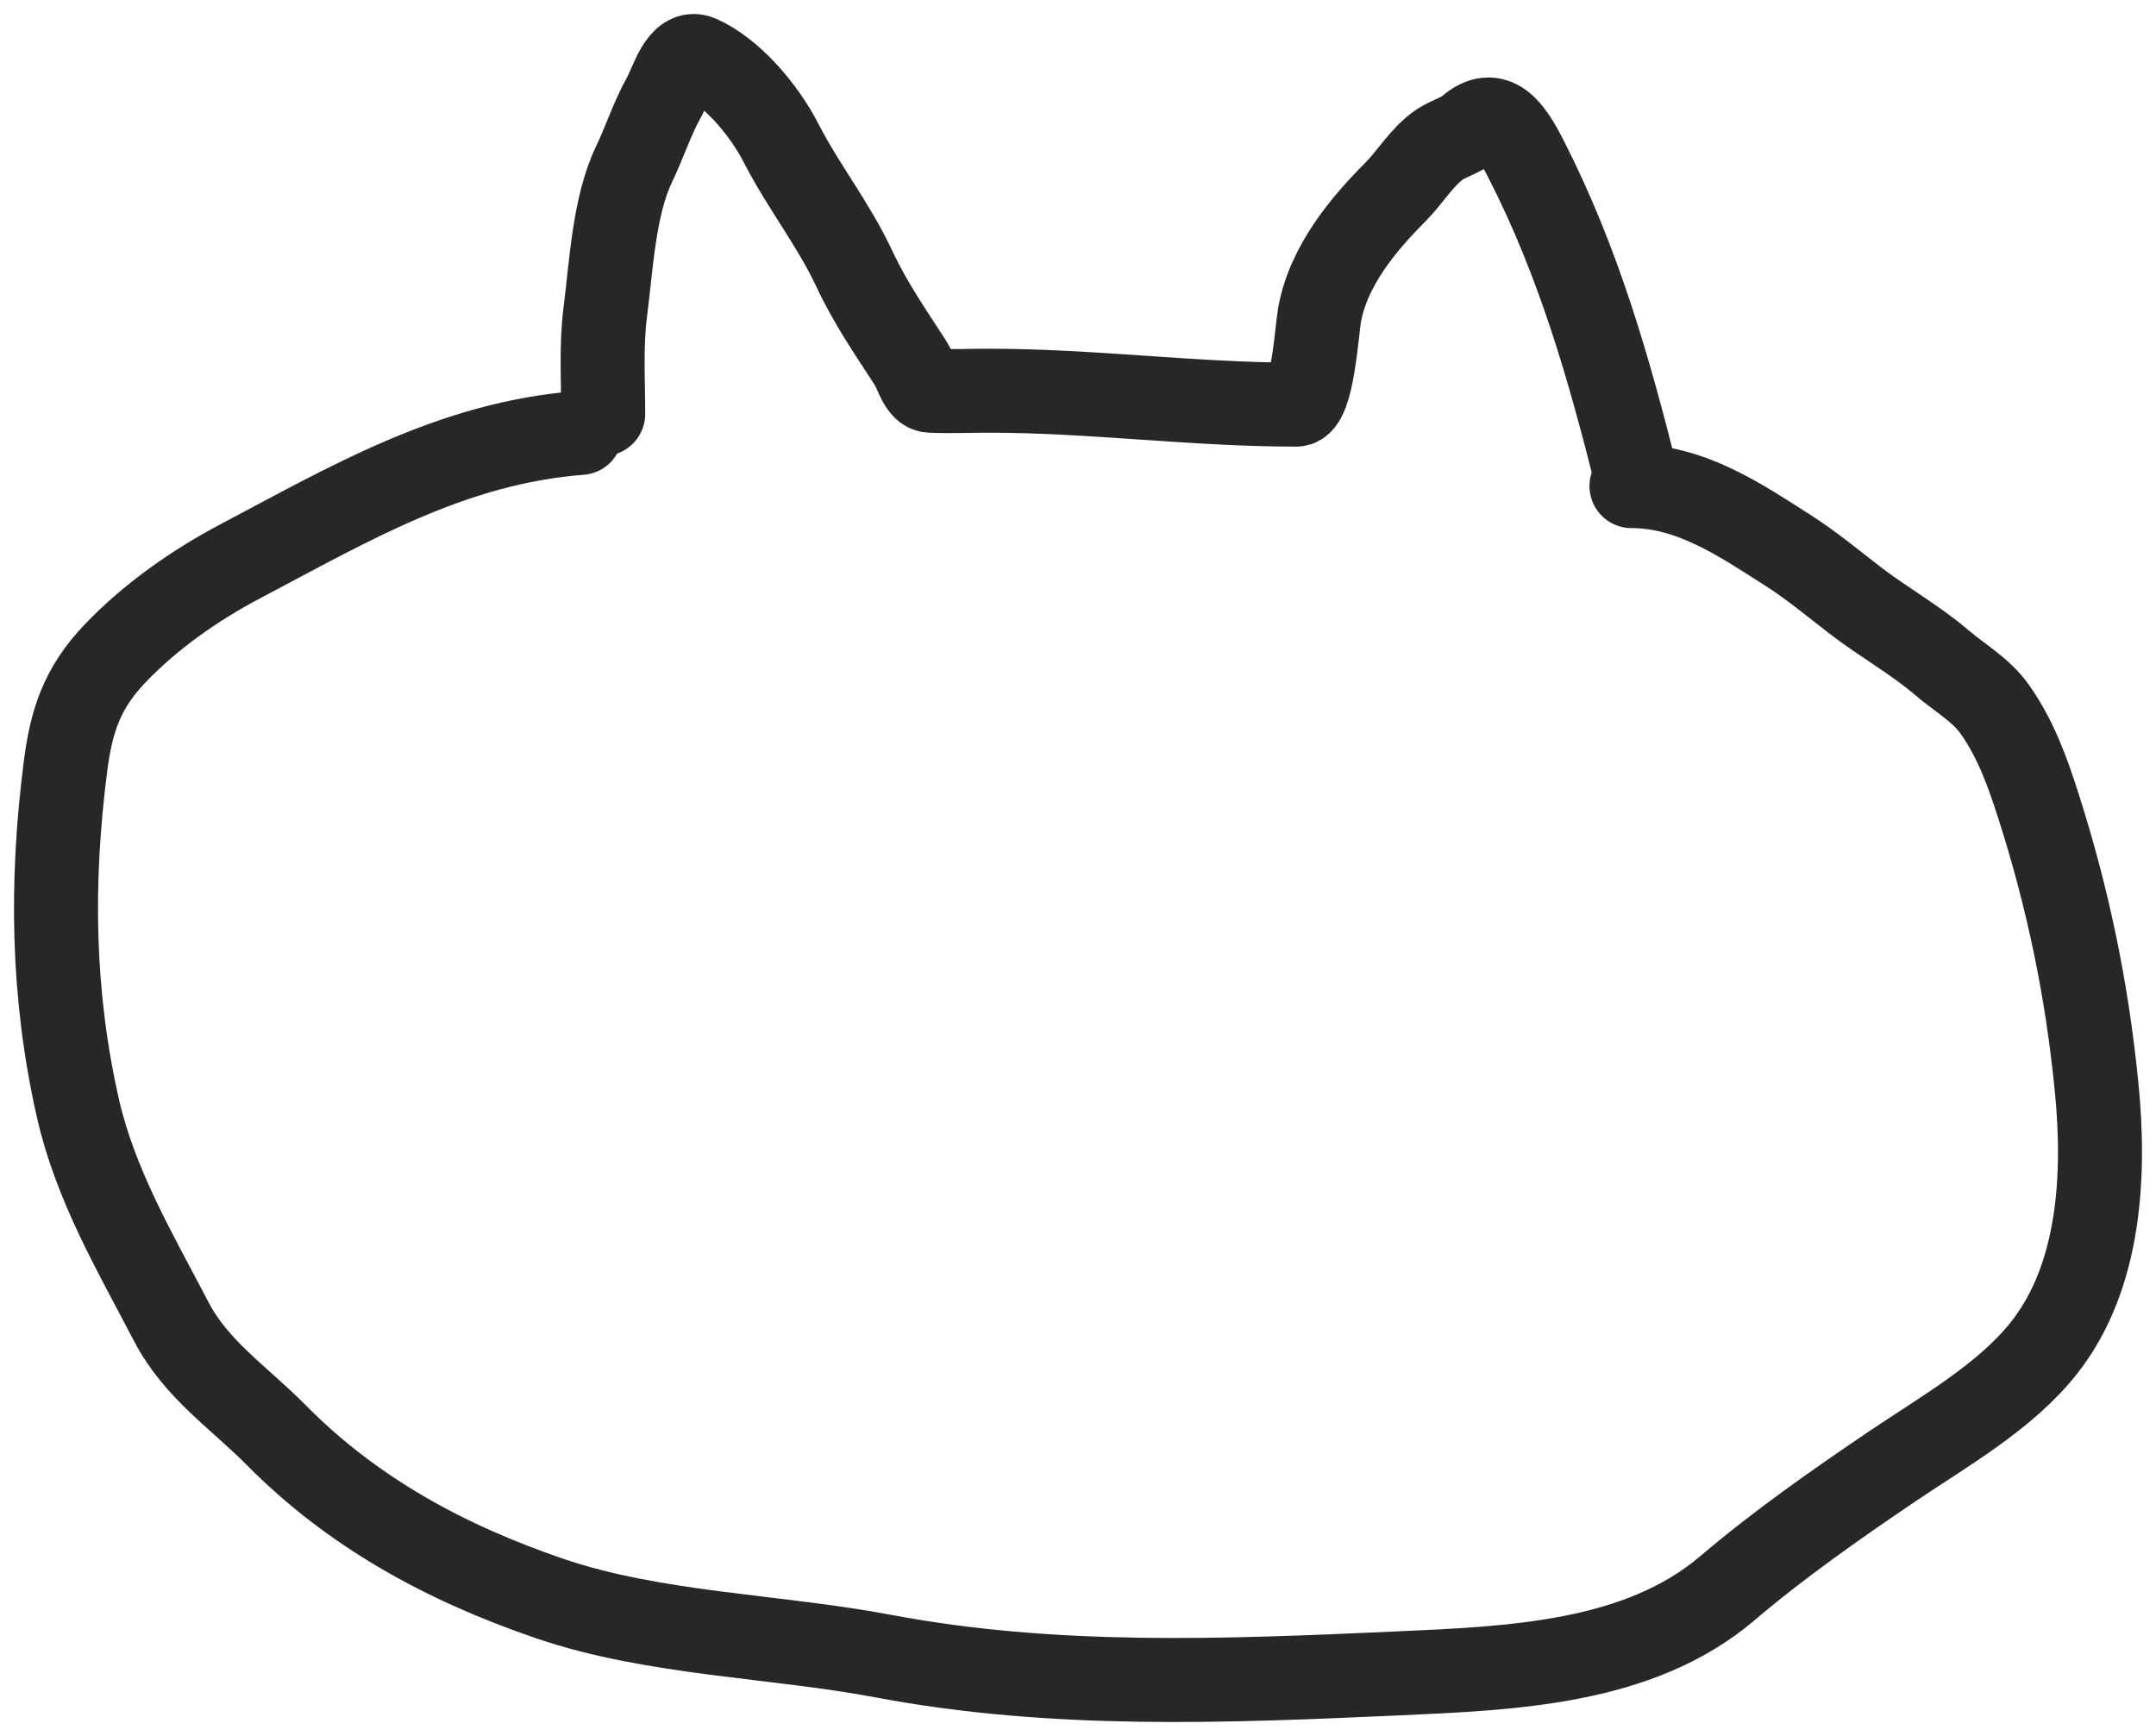
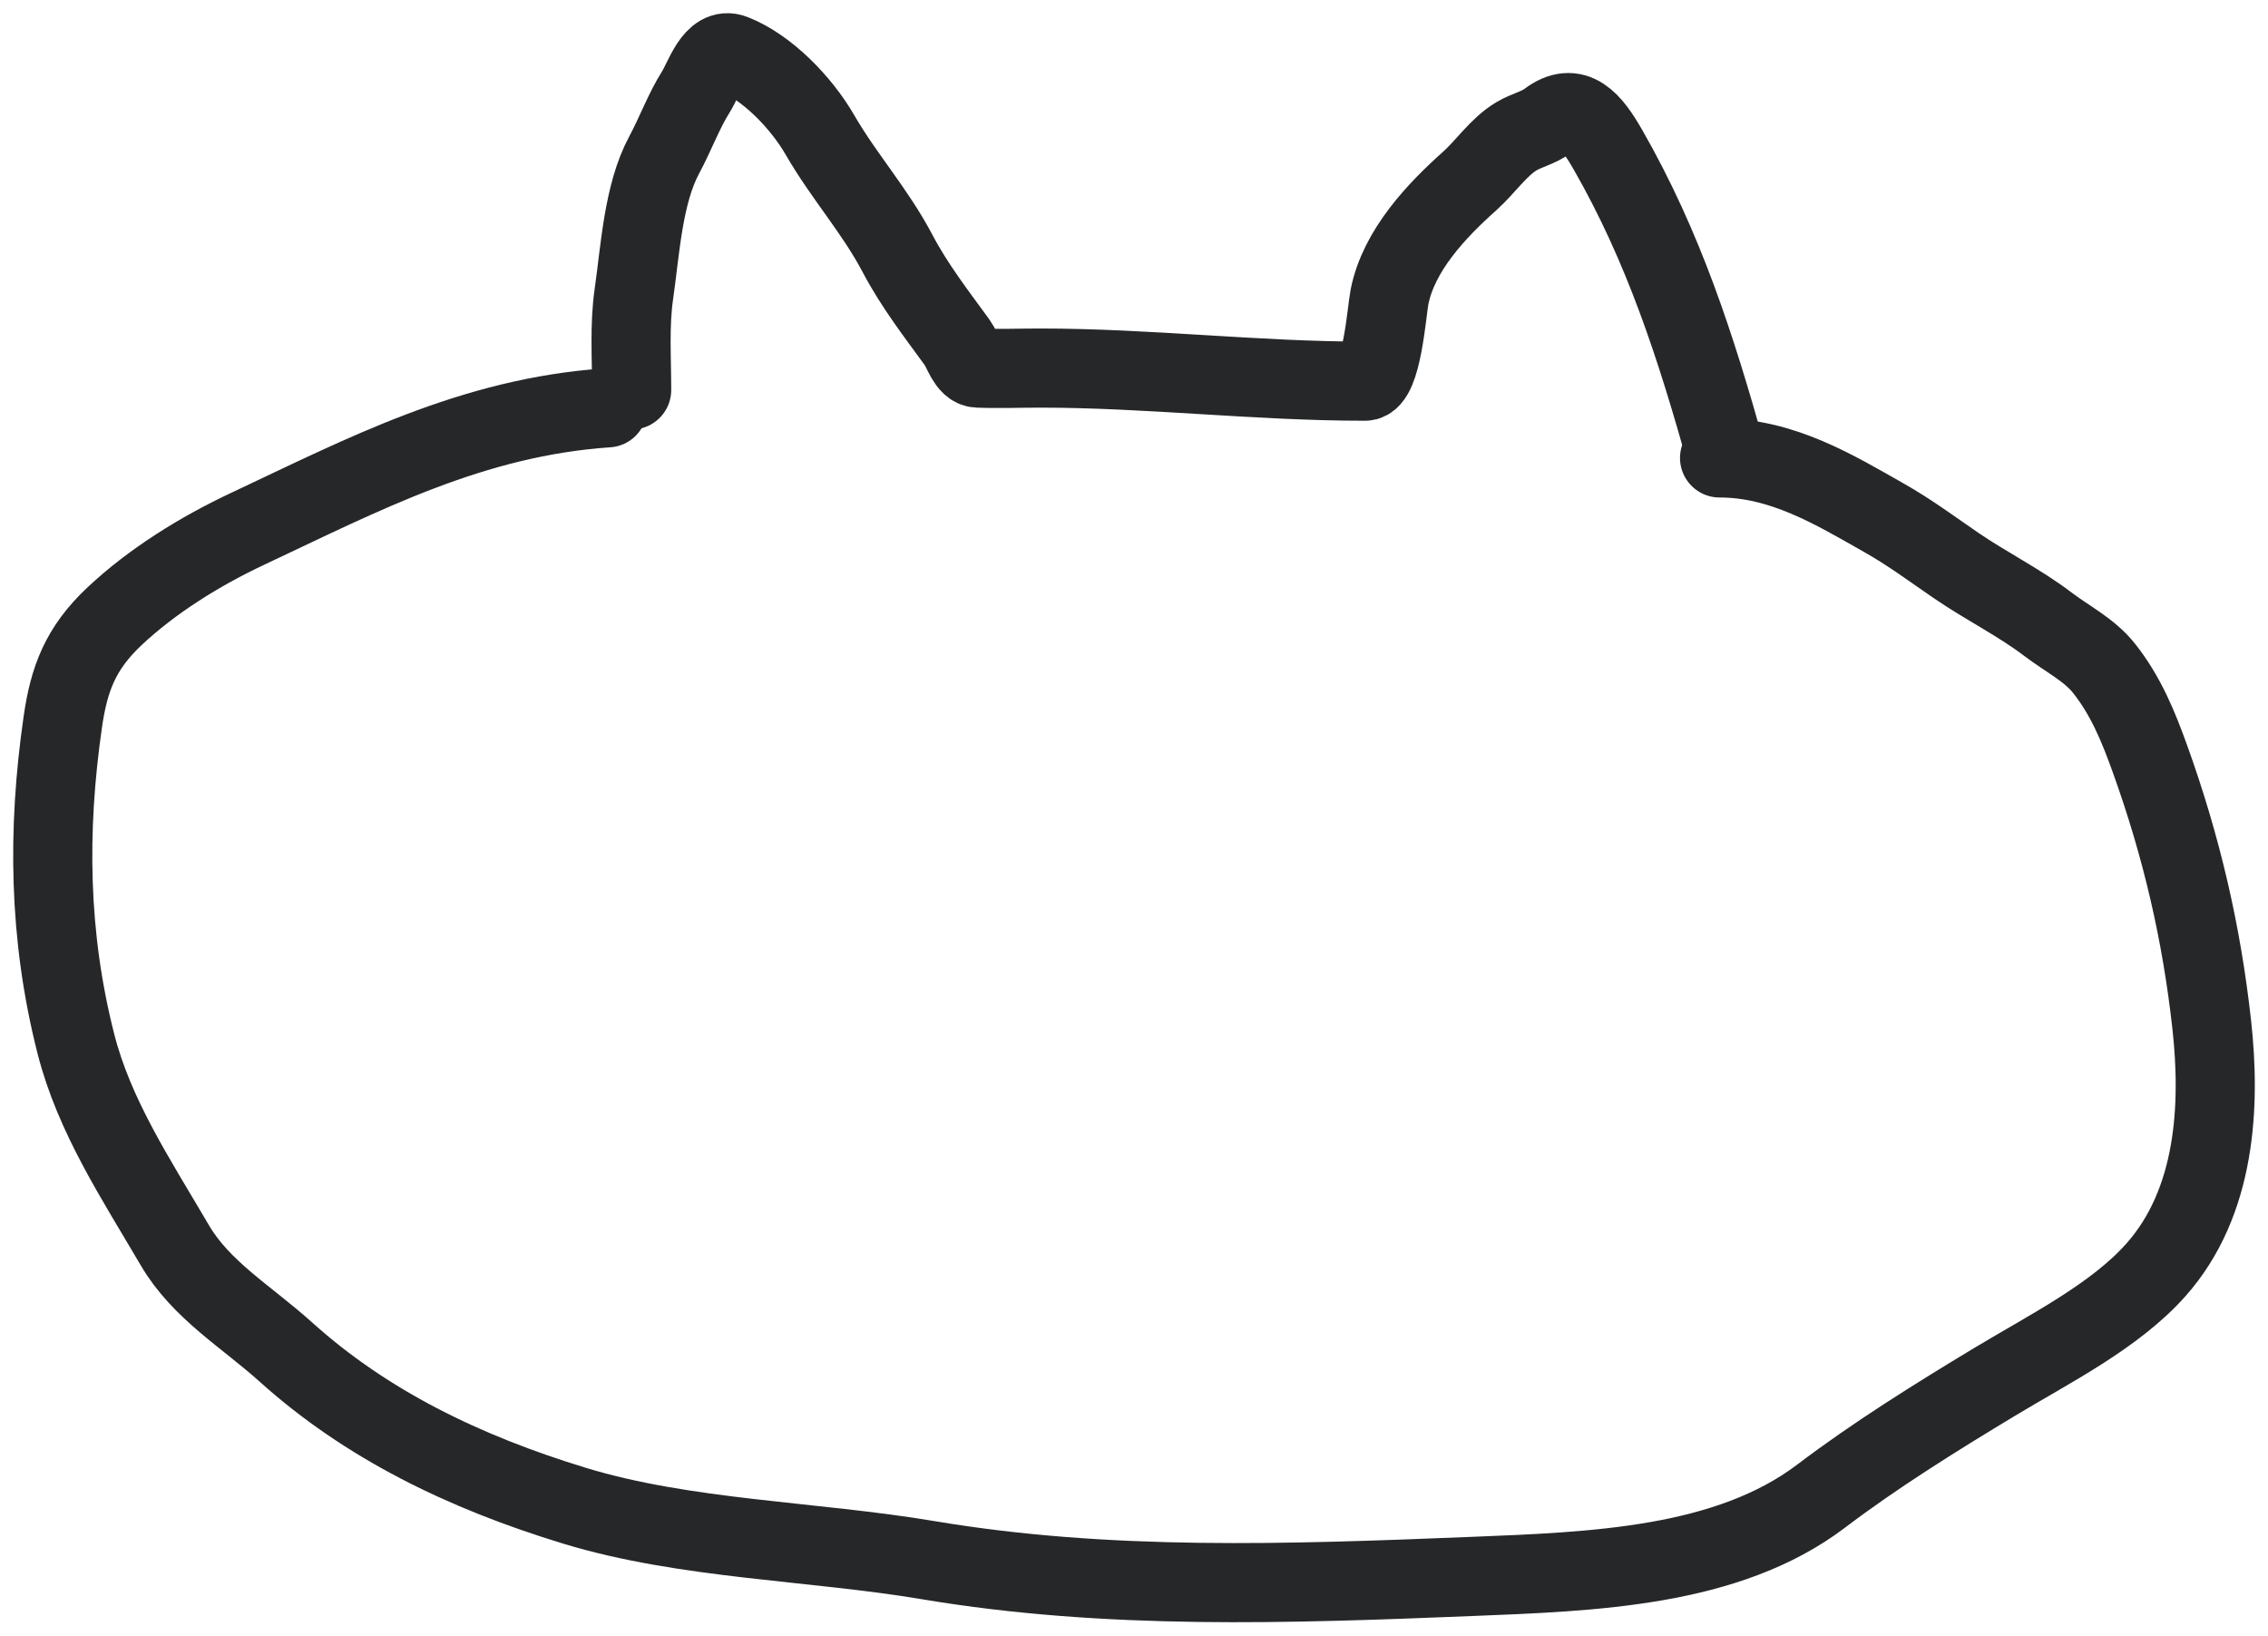
- <svg xmlns="http://www.w3.org/2000/svg" width="77" height="62" viewBox="0 0 77 62" fill="none">
-   <path d="M20.734 15.461C16.147 15.81 12.458 18.002 8.586 20.044C6.939 20.913 5.354 22.032 4.102 23.346C2.923 24.582 2.546 25.757 2.339 27.371C1.811 31.485 1.858 35.488 2.778 39.559C3.4 42.31 4.809 44.696 6.121 47.209C7.009 48.912 8.531 49.905 9.877 51.265C12.575 53.991 15.86 55.802 19.633 57.091C23.36 58.364 27.672 58.416 31.557 59.149C37.626 60.294 43.727 60.043 49.868 59.767C53.992 59.582 58.527 59.416 61.693 56.722C63.517 55.169 65.541 53.751 67.543 52.395C69.421 51.124 71.607 49.9 72.996 48.144C75.031 45.572 75.181 41.898 74.882 38.858C74.542 35.384 73.867 32.114 72.797 28.773C72.413 27.573 71.986 26.378 71.233 25.32C70.742 24.63 69.994 24.216 69.347 23.662C68.394 22.846 67.26 22.215 66.26 21.446C65.454 20.826 64.697 20.19 63.828 19.637C62.161 18.577 60.397 17.361 58.267 17.361" stroke="#252729" stroke-width="3" stroke-linecap="round" />
-   <path d="M21.543 14.783C21.543 13.58 21.464 12.335 21.617 11.145C21.831 9.478 21.93 7.351 22.644 5.867C23 5.128 23.312 4.188 23.701 3.5C23.994 2.98 24.304 1.752 24.973 2.044C26.107 2.54 27.267 3.886 27.897 5.112C28.709 6.691 29.756 7.986 30.516 9.607C31.097 10.845 31.817 11.879 32.533 12.987C32.724 13.284 32.869 13.938 33.224 13.954C33.925 13.986 34.63 13.954 35.33 13.954C39.003 13.954 42.621 14.451 46.298 14.451C46.871 14.451 47.029 11.807 47.124 11.264C47.435 9.484 48.729 7.968 49.832 6.862C50.368 6.324 50.801 5.577 51.409 5.167C51.748 4.939 52.156 4.848 52.473 4.577C53.382 3.804 53.948 4.596 54.497 5.673C56.378 9.359 57.457 13.109 58.5 17.291" stroke="#252729" stroke-width="3" stroke-linecap="round" />
+ <svg xmlns="http://www.w3.org/2000/svg" width="86" height="62" viewBox="0 0 86 62" fill="none">
+   <path d="M23.043 15.461C17.892 15.81 13.748 18.002 9.399 20.044C7.548 20.913 5.767 22.032 4.361 23.346C3.037 24.582 2.614 25.757 2.381 27.371C1.788 31.485 1.84 35.488 2.874 39.559C3.572 42.31 5.156 44.696 6.629 47.209C7.626 48.912 9.337 49.905 10.848 51.265C13.879 53.991 17.569 55.802 21.807 57.091C25.993 58.364 30.836 58.416 35.201 59.149C42.018 60.294 48.872 60.043 55.77 59.767C60.402 59.582 65.496 59.416 69.052 56.722C71.101 55.169 73.375 53.751 75.624 52.395C77.733 51.124 80.188 49.9 81.749 48.144C84.035 45.572 84.203 41.898 83.868 38.858C83.485 35.384 82.728 32.114 81.526 28.773C81.094 27.573 80.615 26.378 79.769 25.32C79.217 24.63 78.377 24.216 77.65 23.662C76.579 22.846 75.306 22.215 74.183 21.446C73.277 20.826 72.426 20.19 71.45 19.637C69.578 18.577 67.597 17.361 65.204 17.361" stroke="#252729" stroke-width="3" stroke-linecap="round" />
+   <path d="M23.952 14.783C23.952 13.58 23.864 12.335 24.036 11.145C24.277 9.478 24.387 7.351 25.189 5.867C25.589 5.128 25.939 4.188 26.376 3.5C26.706 2.98 27.054 1.752 27.805 2.044C29.079 2.54 30.382 3.886 31.09 5.112C32.002 6.691 33.178 7.986 34.032 9.607C34.685 10.845 35.493 11.879 36.297 12.987C36.513 13.284 36.675 13.938 37.074 13.954C37.861 13.986 38.653 13.954 39.44 13.954C43.565 13.954 47.63 14.451 51.759 14.451C52.403 14.451 52.581 11.807 52.687 11.264C53.037 9.484 54.49 7.968 55.729 6.862C56.331 6.324 56.818 5.577 57.501 5.167C57.881 4.939 58.34 4.848 58.696 4.577C59.717 3.804 60.352 4.596 60.97 5.673C63.082 9.359 64.294 13.109 65.466 17.291" stroke="#252729" stroke-width="3" stroke-linecap="round" />
</svg>
